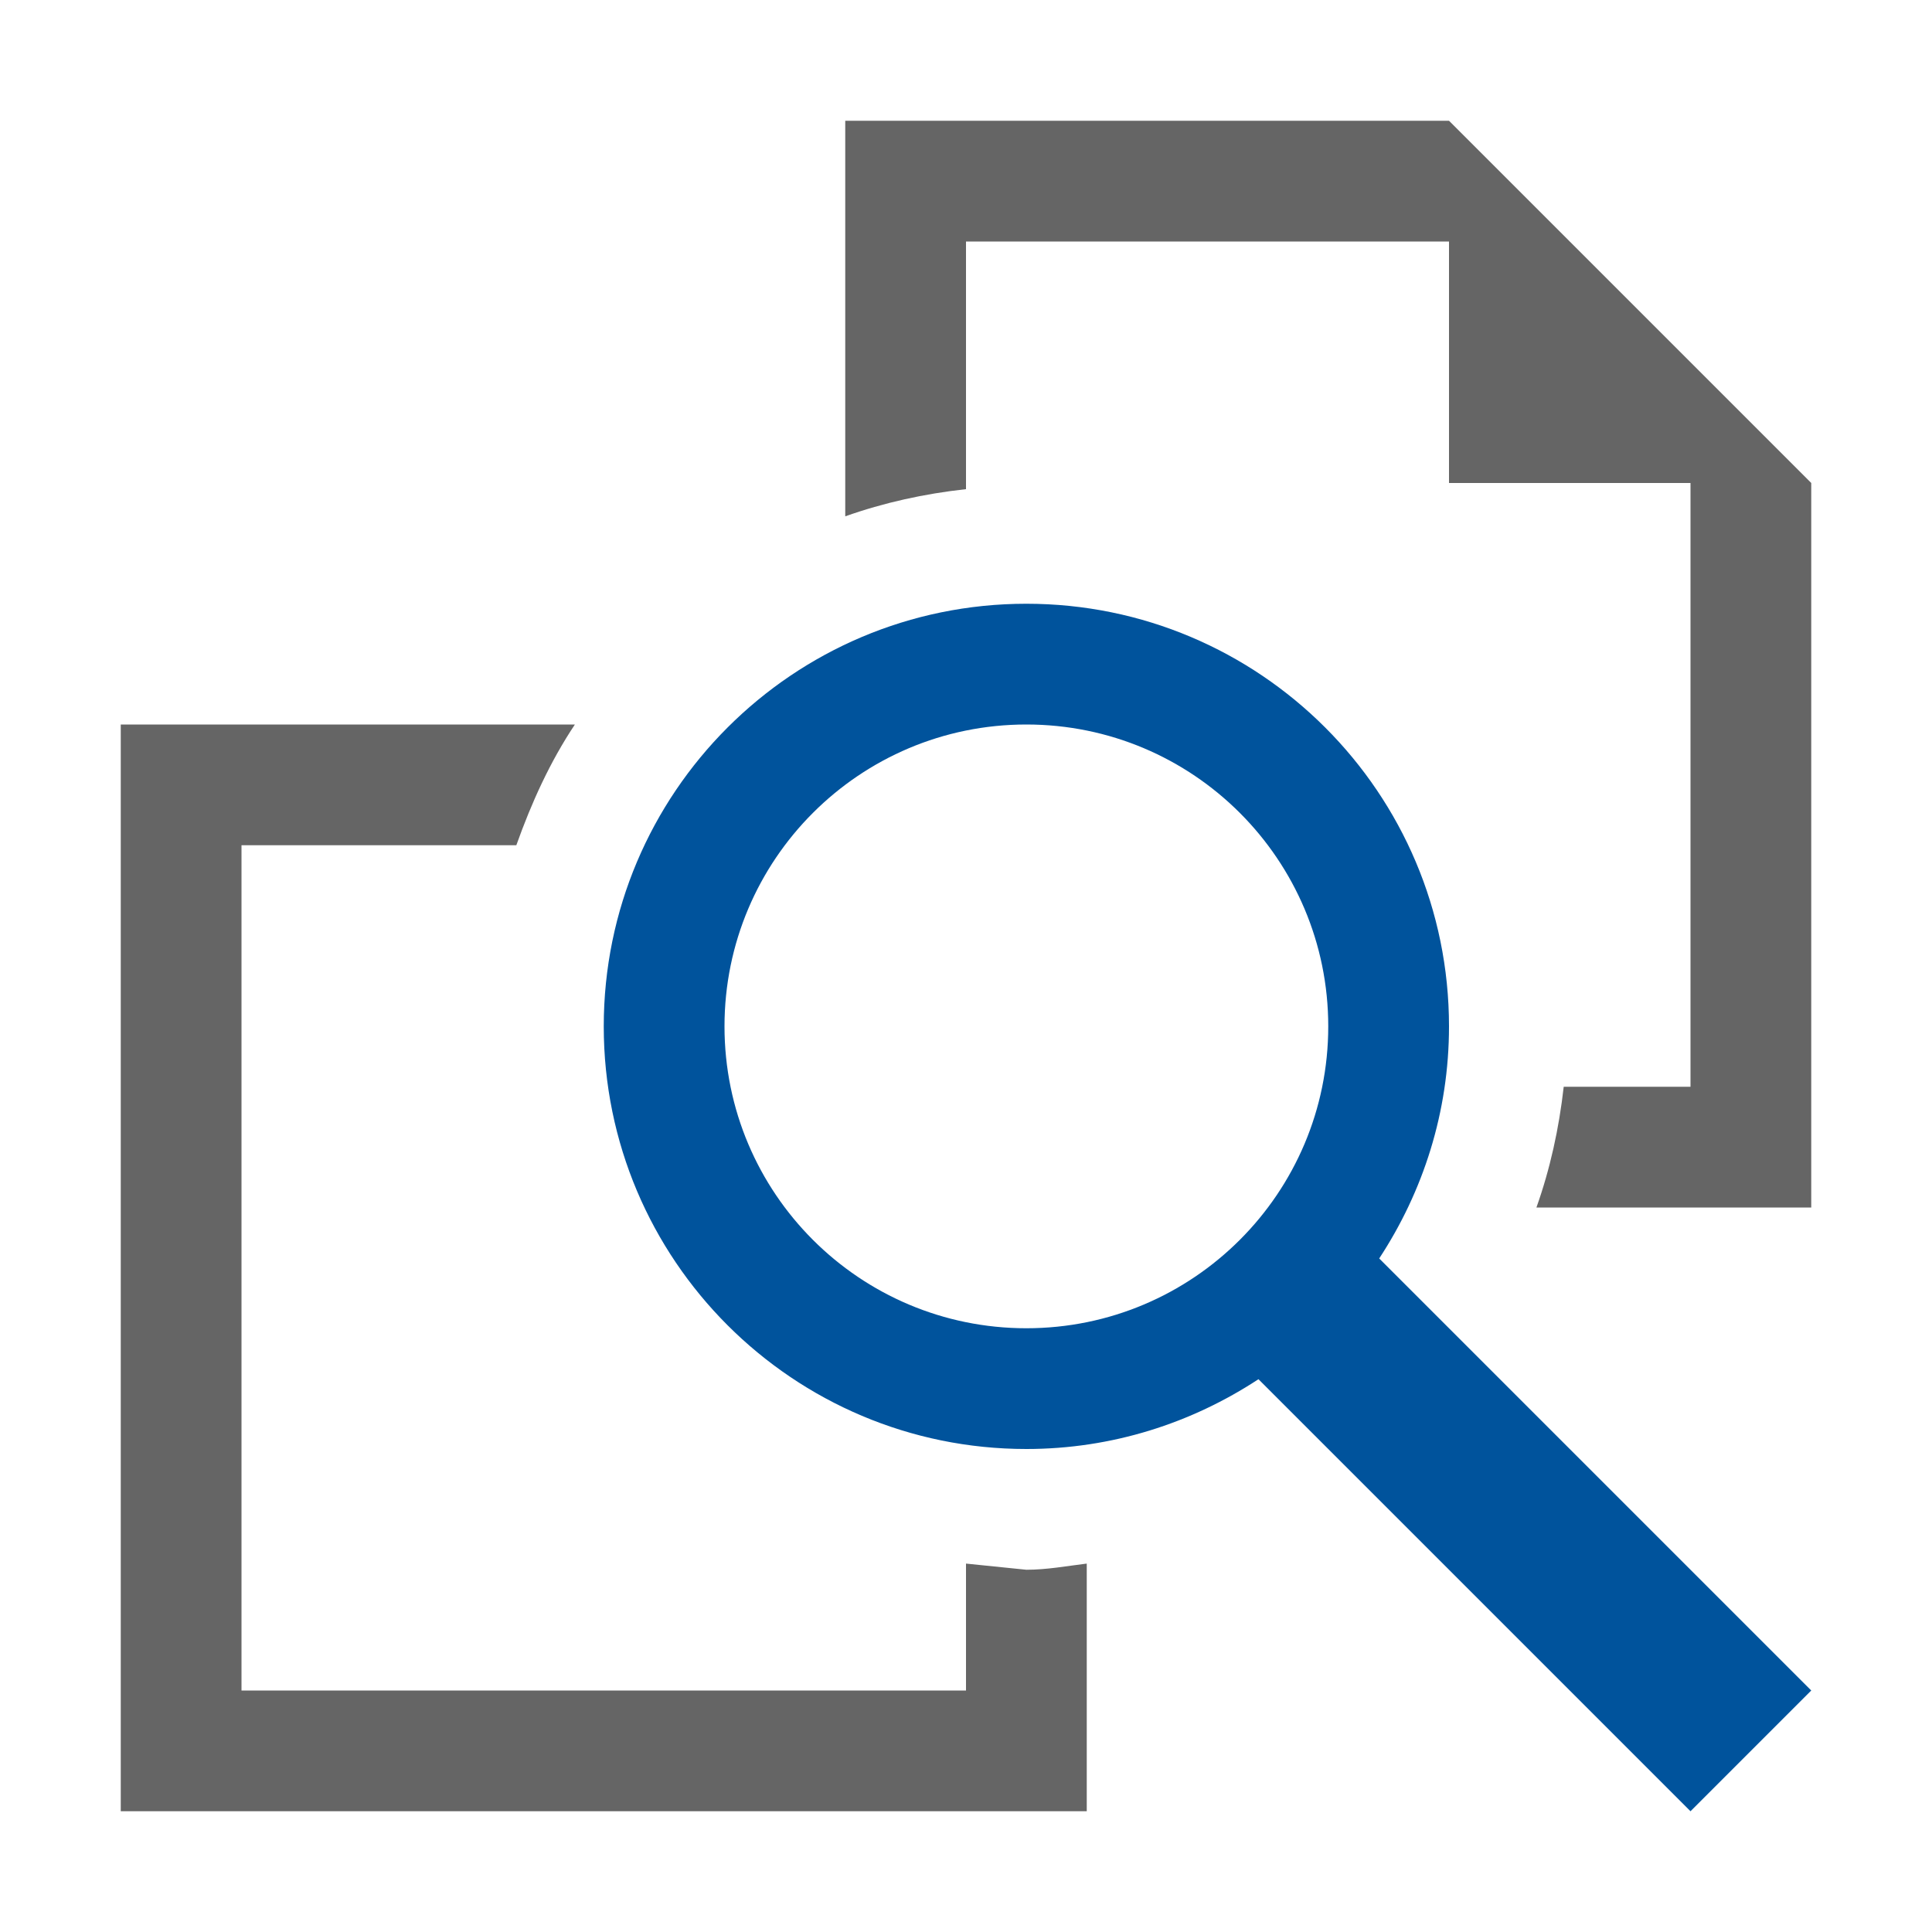
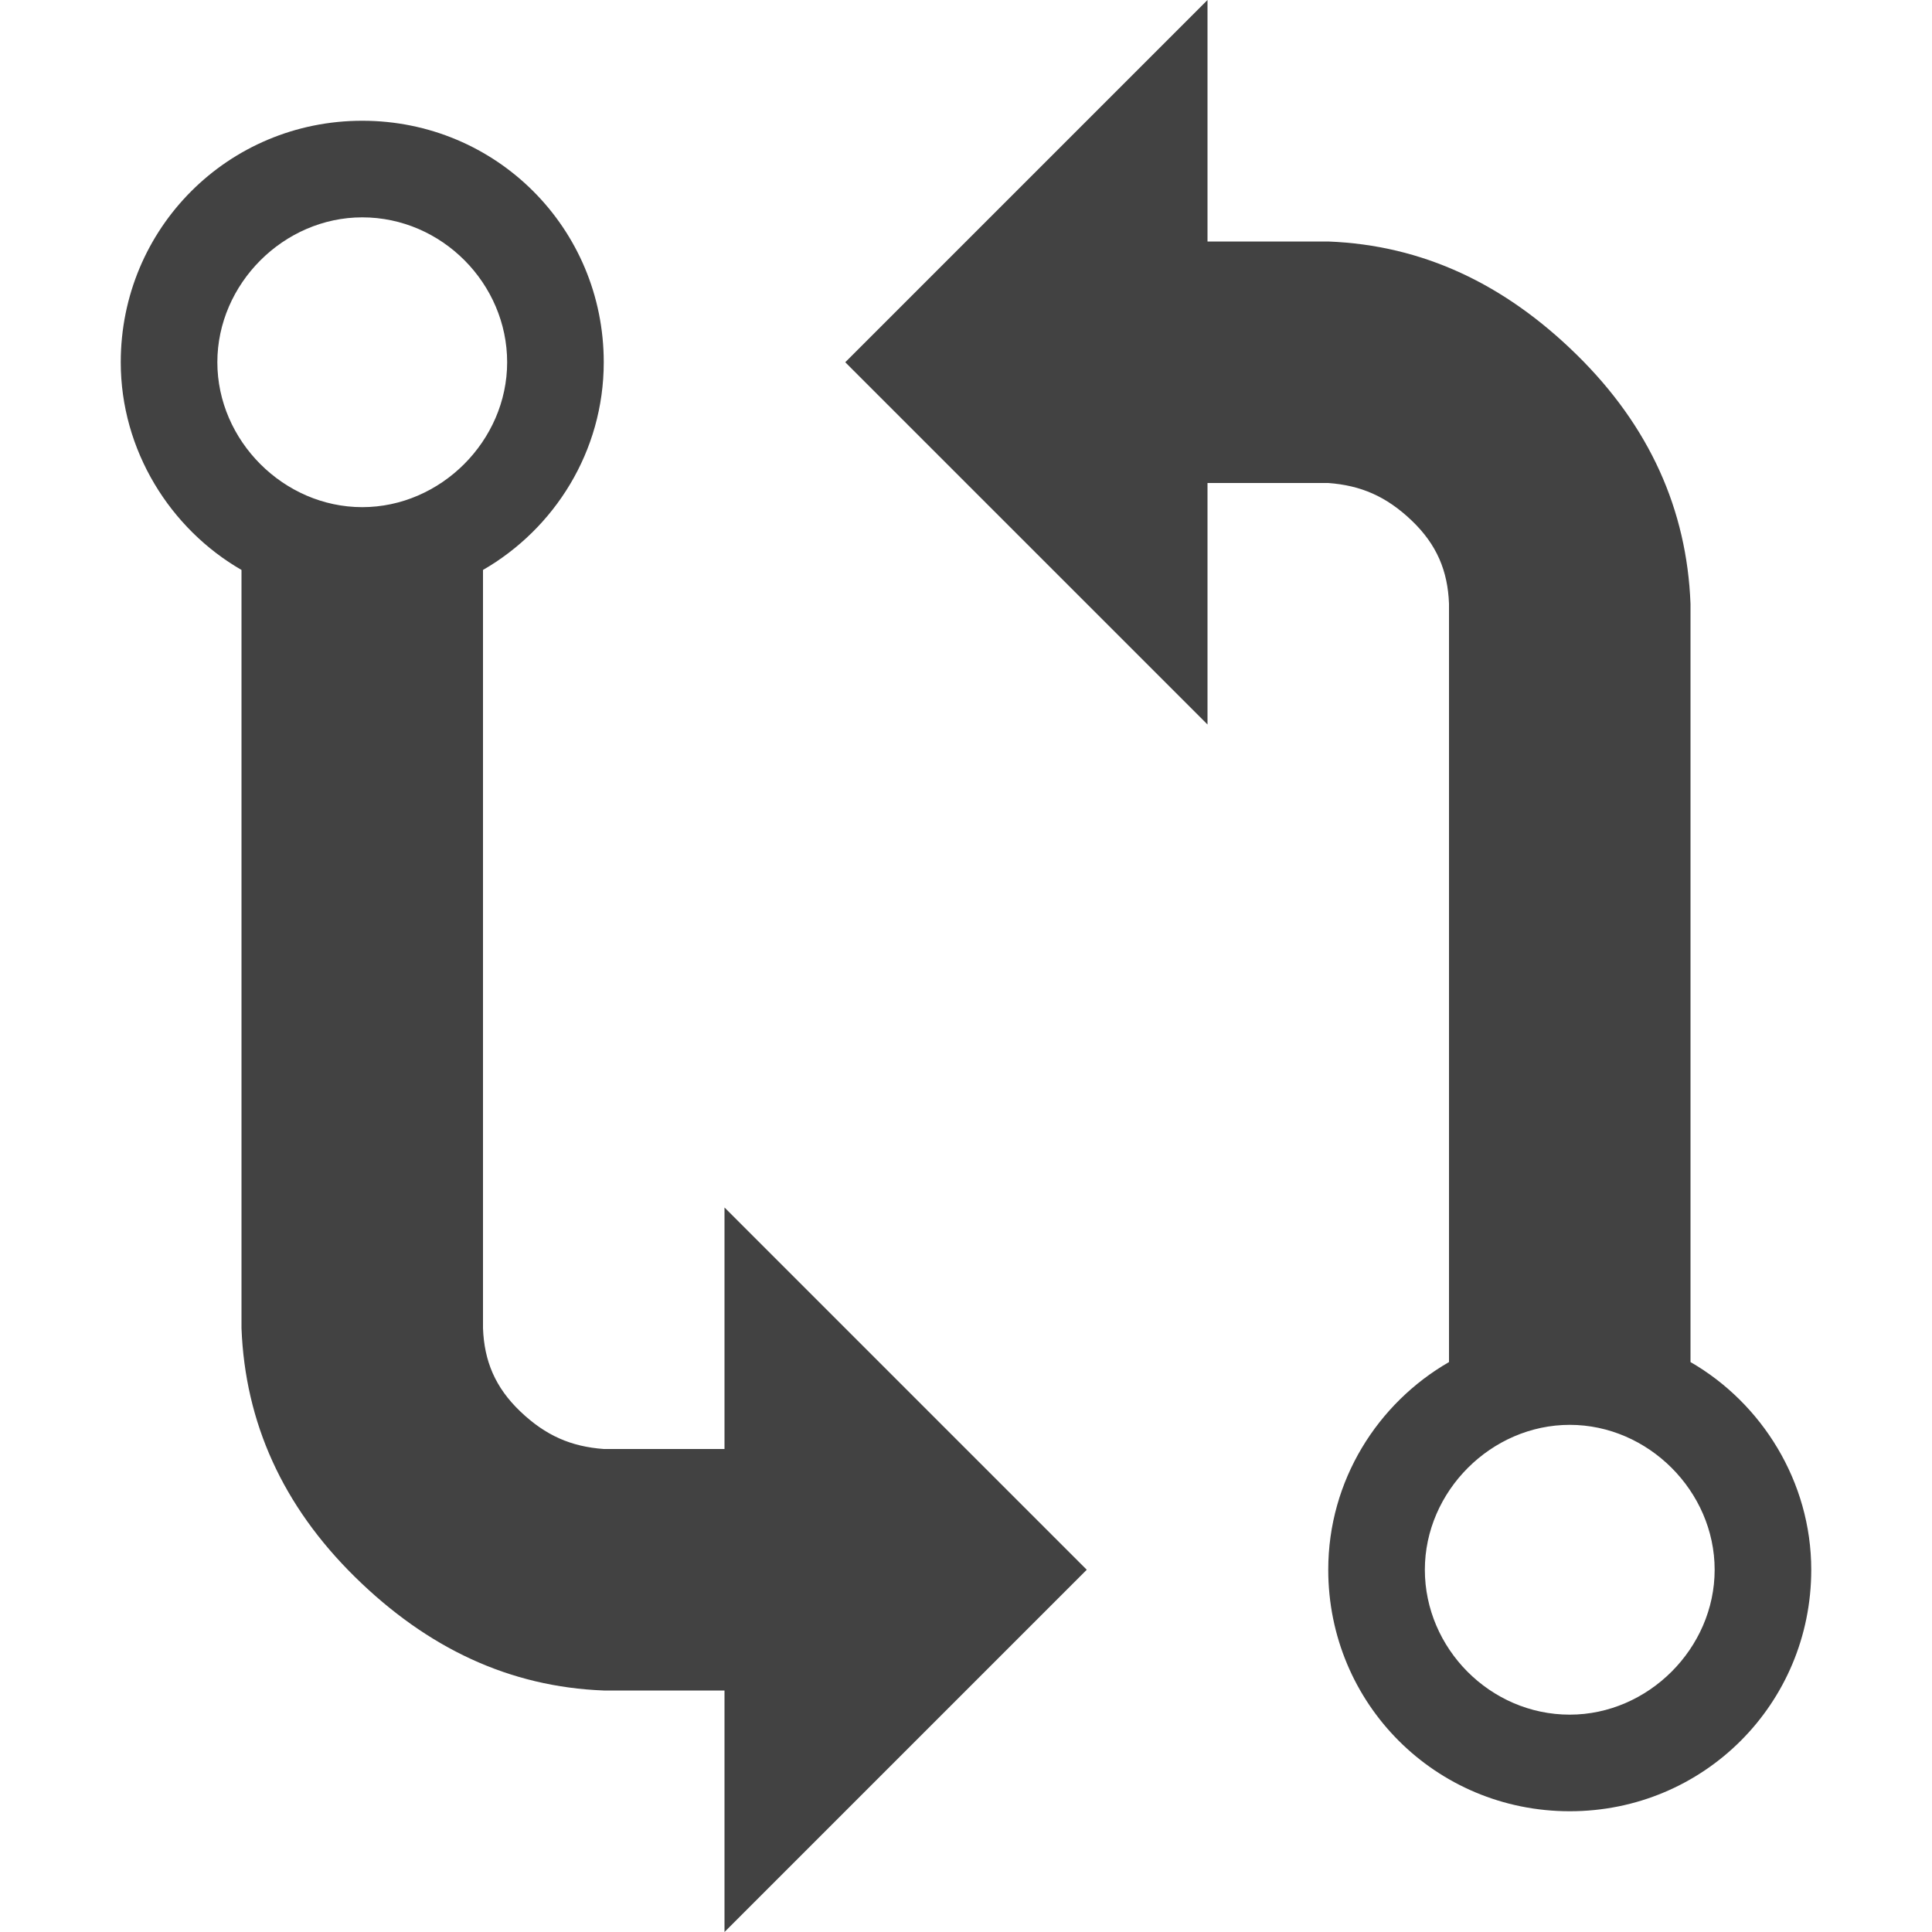
- <svg xmlns="http://www.w3.org/2000/svg" width="16" height="16">
-   <path fill="#656565" d="M15 4v6h-2.276c.113-.318.187-.653.226-1h1.05v-5h-2v-2h-4v2.051c-.347.038-.681.112-1 .225v-3.276h5l3 3zm-7 8.949v1.051h-6v-7h2.276c.126-.354.28-.693.485-1h-3.761v9h8v-2.051c-.166.02-.329.051-.5.051l-.5-.051z" />
-   <path fill="#00539C" d="M12 8.5c0-1.933-1.567-3.5-3.5-3.5s-3.5 1.567-3.5 3.5 1.567 3.5 3.5 3.5c.711 0 1.369-.215 1.922-.578l3.578 3.578 1-1-3.578-3.578c.363-.553.578-1.211.578-1.922zm-3.5 2.5c-1.381 0-2.5-1.119-2.5-2.5s1.119-2.5 2.5-2.5 2.5 1.119 2.5 2.5-1.119 2.5-2.5 2.5z" />
+ <svg xmlns="http://www.w3.org/2000/svg" fill="none" height="16" viewBox="0 0 16 16" width="16">
+   <path clip-rule="evenodd" d="m6 12h-1c-.27-.02-.48-.11-.69-.31s-.3-.42-.31-.69v-6.28c.59-.34 1-.98 1-1.72 0-1.11-.89-2-2-2s-2 .89-2 2c0 .73.41 1.38 1 1.72v6.28c.03.78.34 1.47.94 2.06s1.28.91 2.06.94c0 0 1.02 0 1 0v2l3-3-3-3zm-3-10.2c.66 0 1.2.55 1.2 1.2s-.55 1.2-1.2 1.2-1.2-.55-1.2-1.2.55-1.2 1.2-1.2zm11 9.48c0-1.73 0-6.28 0-6.28-.03-.78-.34-1.47-.94-2.06s-1.28-.91-2.06-.94h-1v-2l-3 3 3 3v-2h1c.27.02.48.11.69.31s.3.42.31.69v6.28c-.59.34-1 .98-1 1.72 0 1.11.89 2 2 2s2-.89 2-2c0-.73-.41-1.38-1-1.72zm-1 2.92c-.66 0-1.2-.55-1.2-1.2s.55-1.2 1.2-1.2 1.2.55 1.2 1.2-.55 1.2-1.2 1.2z" fill="#424242" fill-rule="evenodd" />
</svg>
